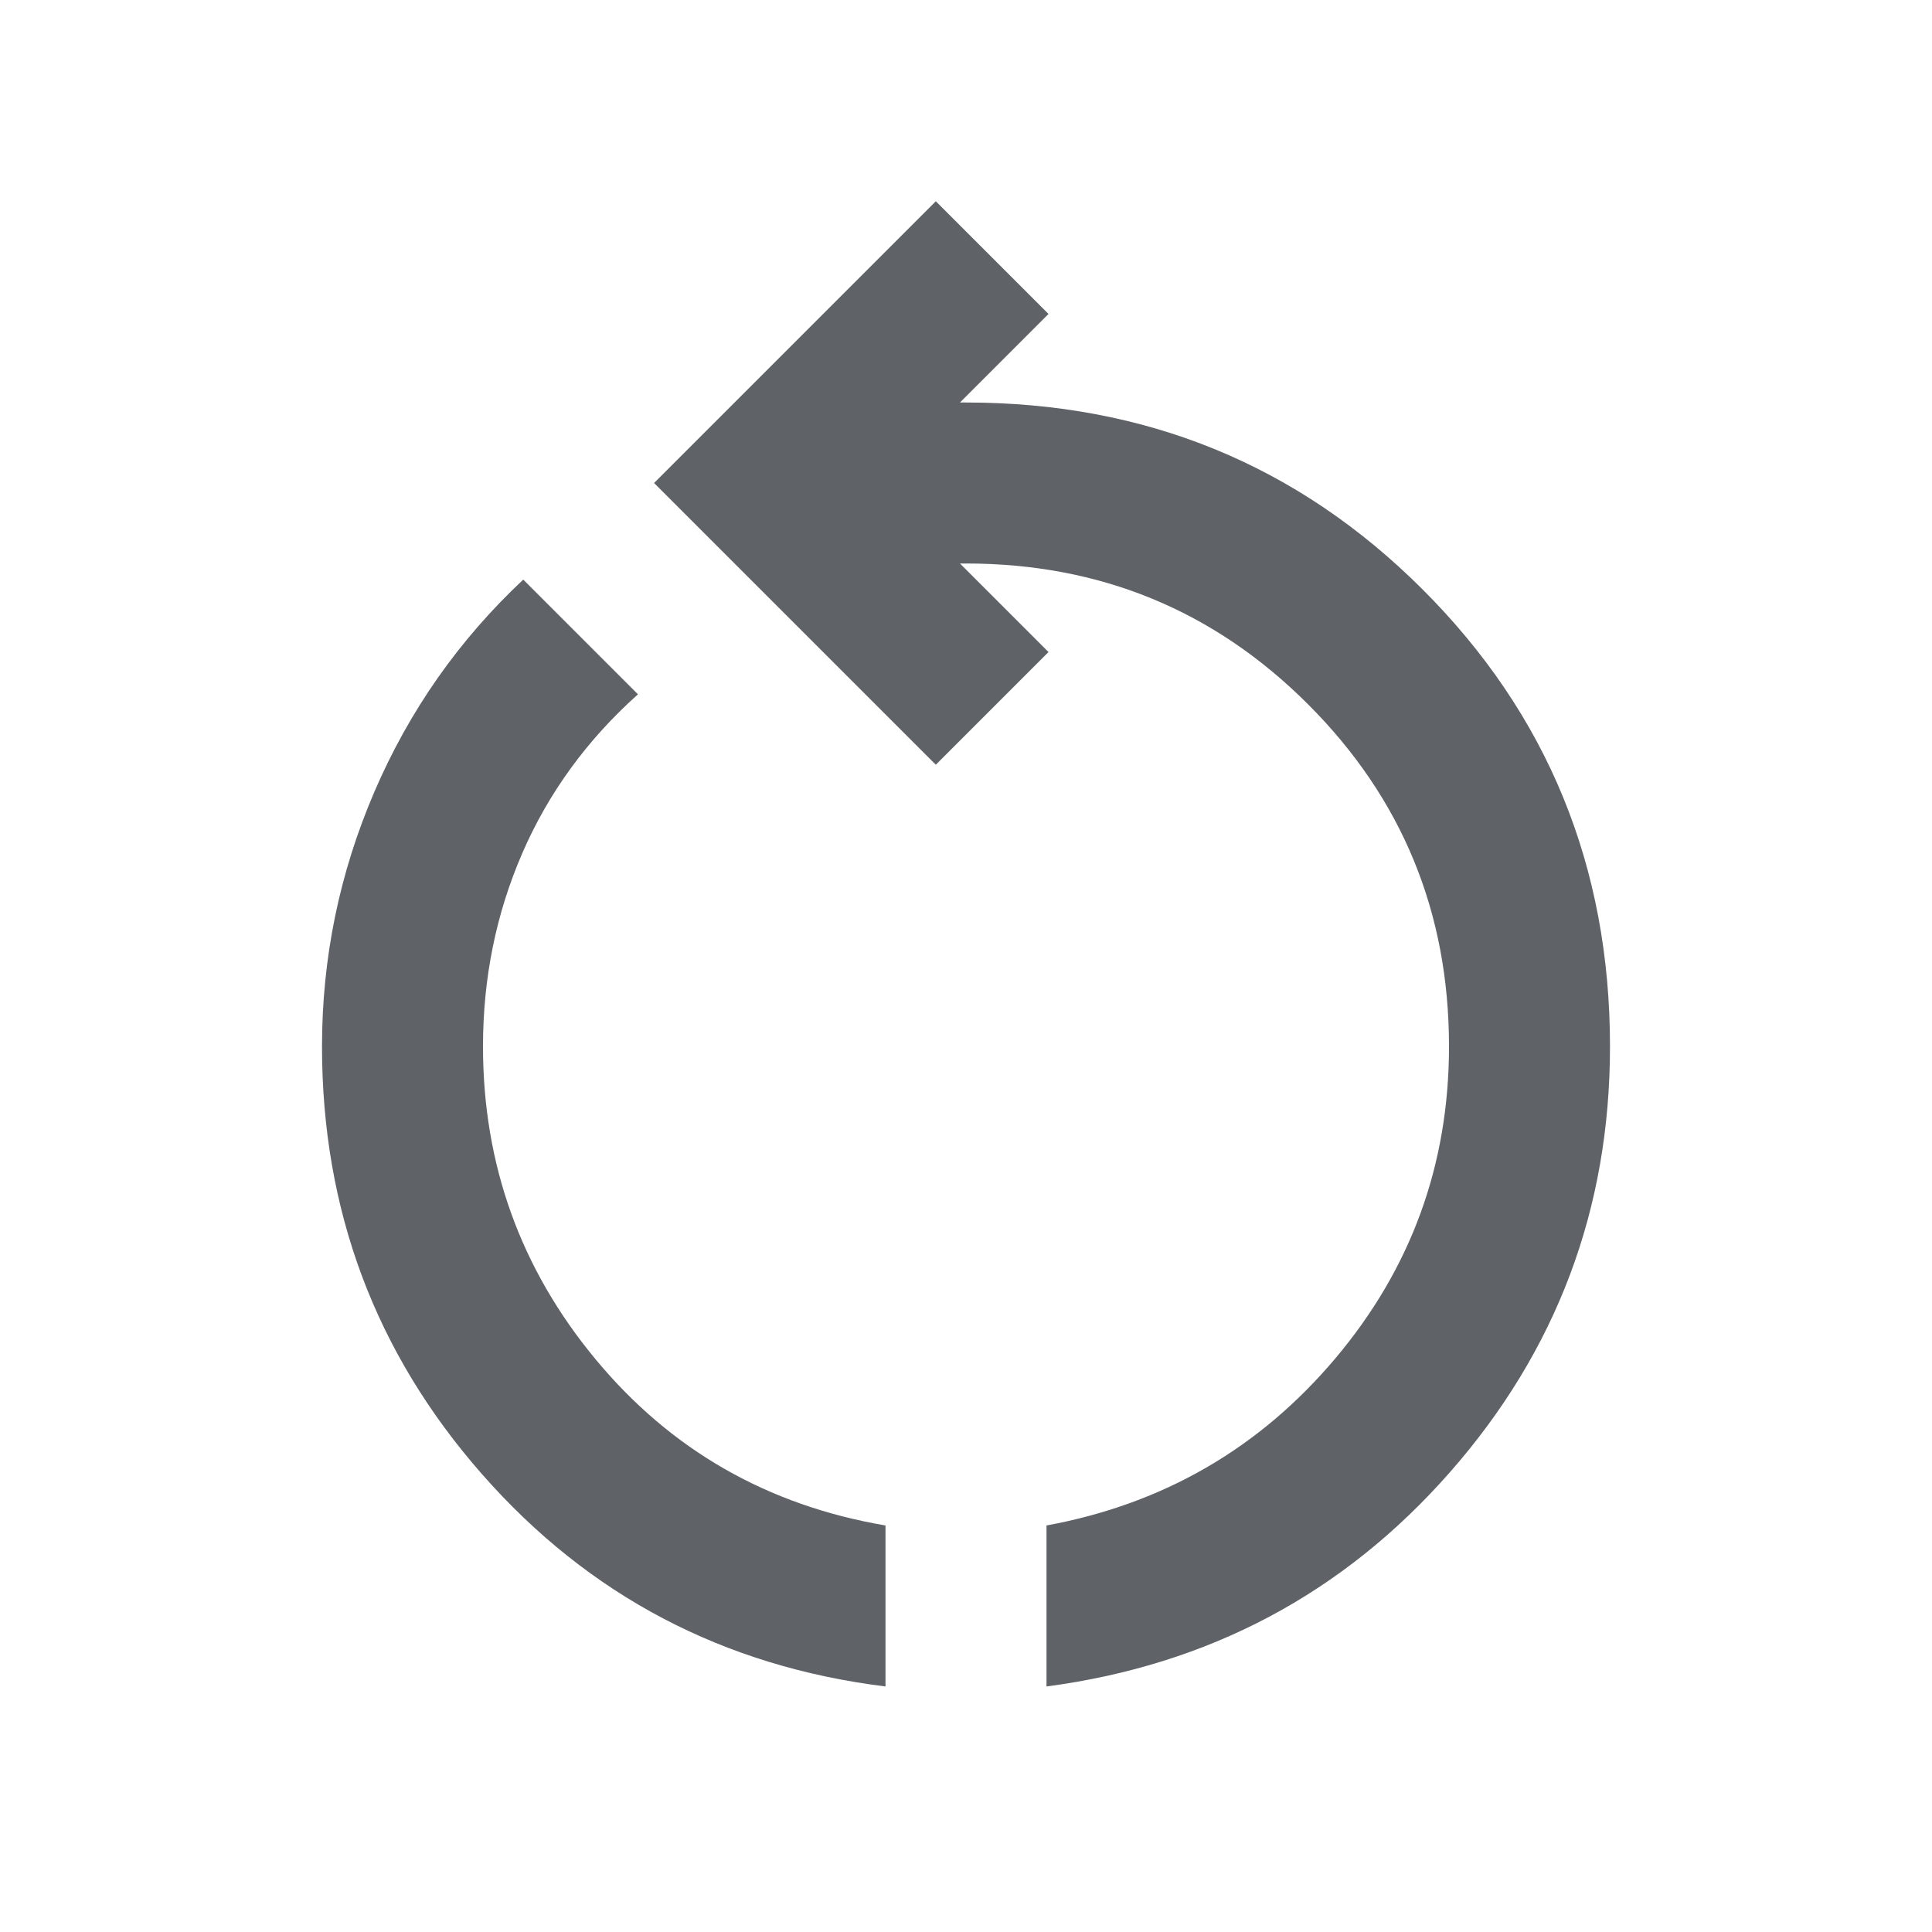
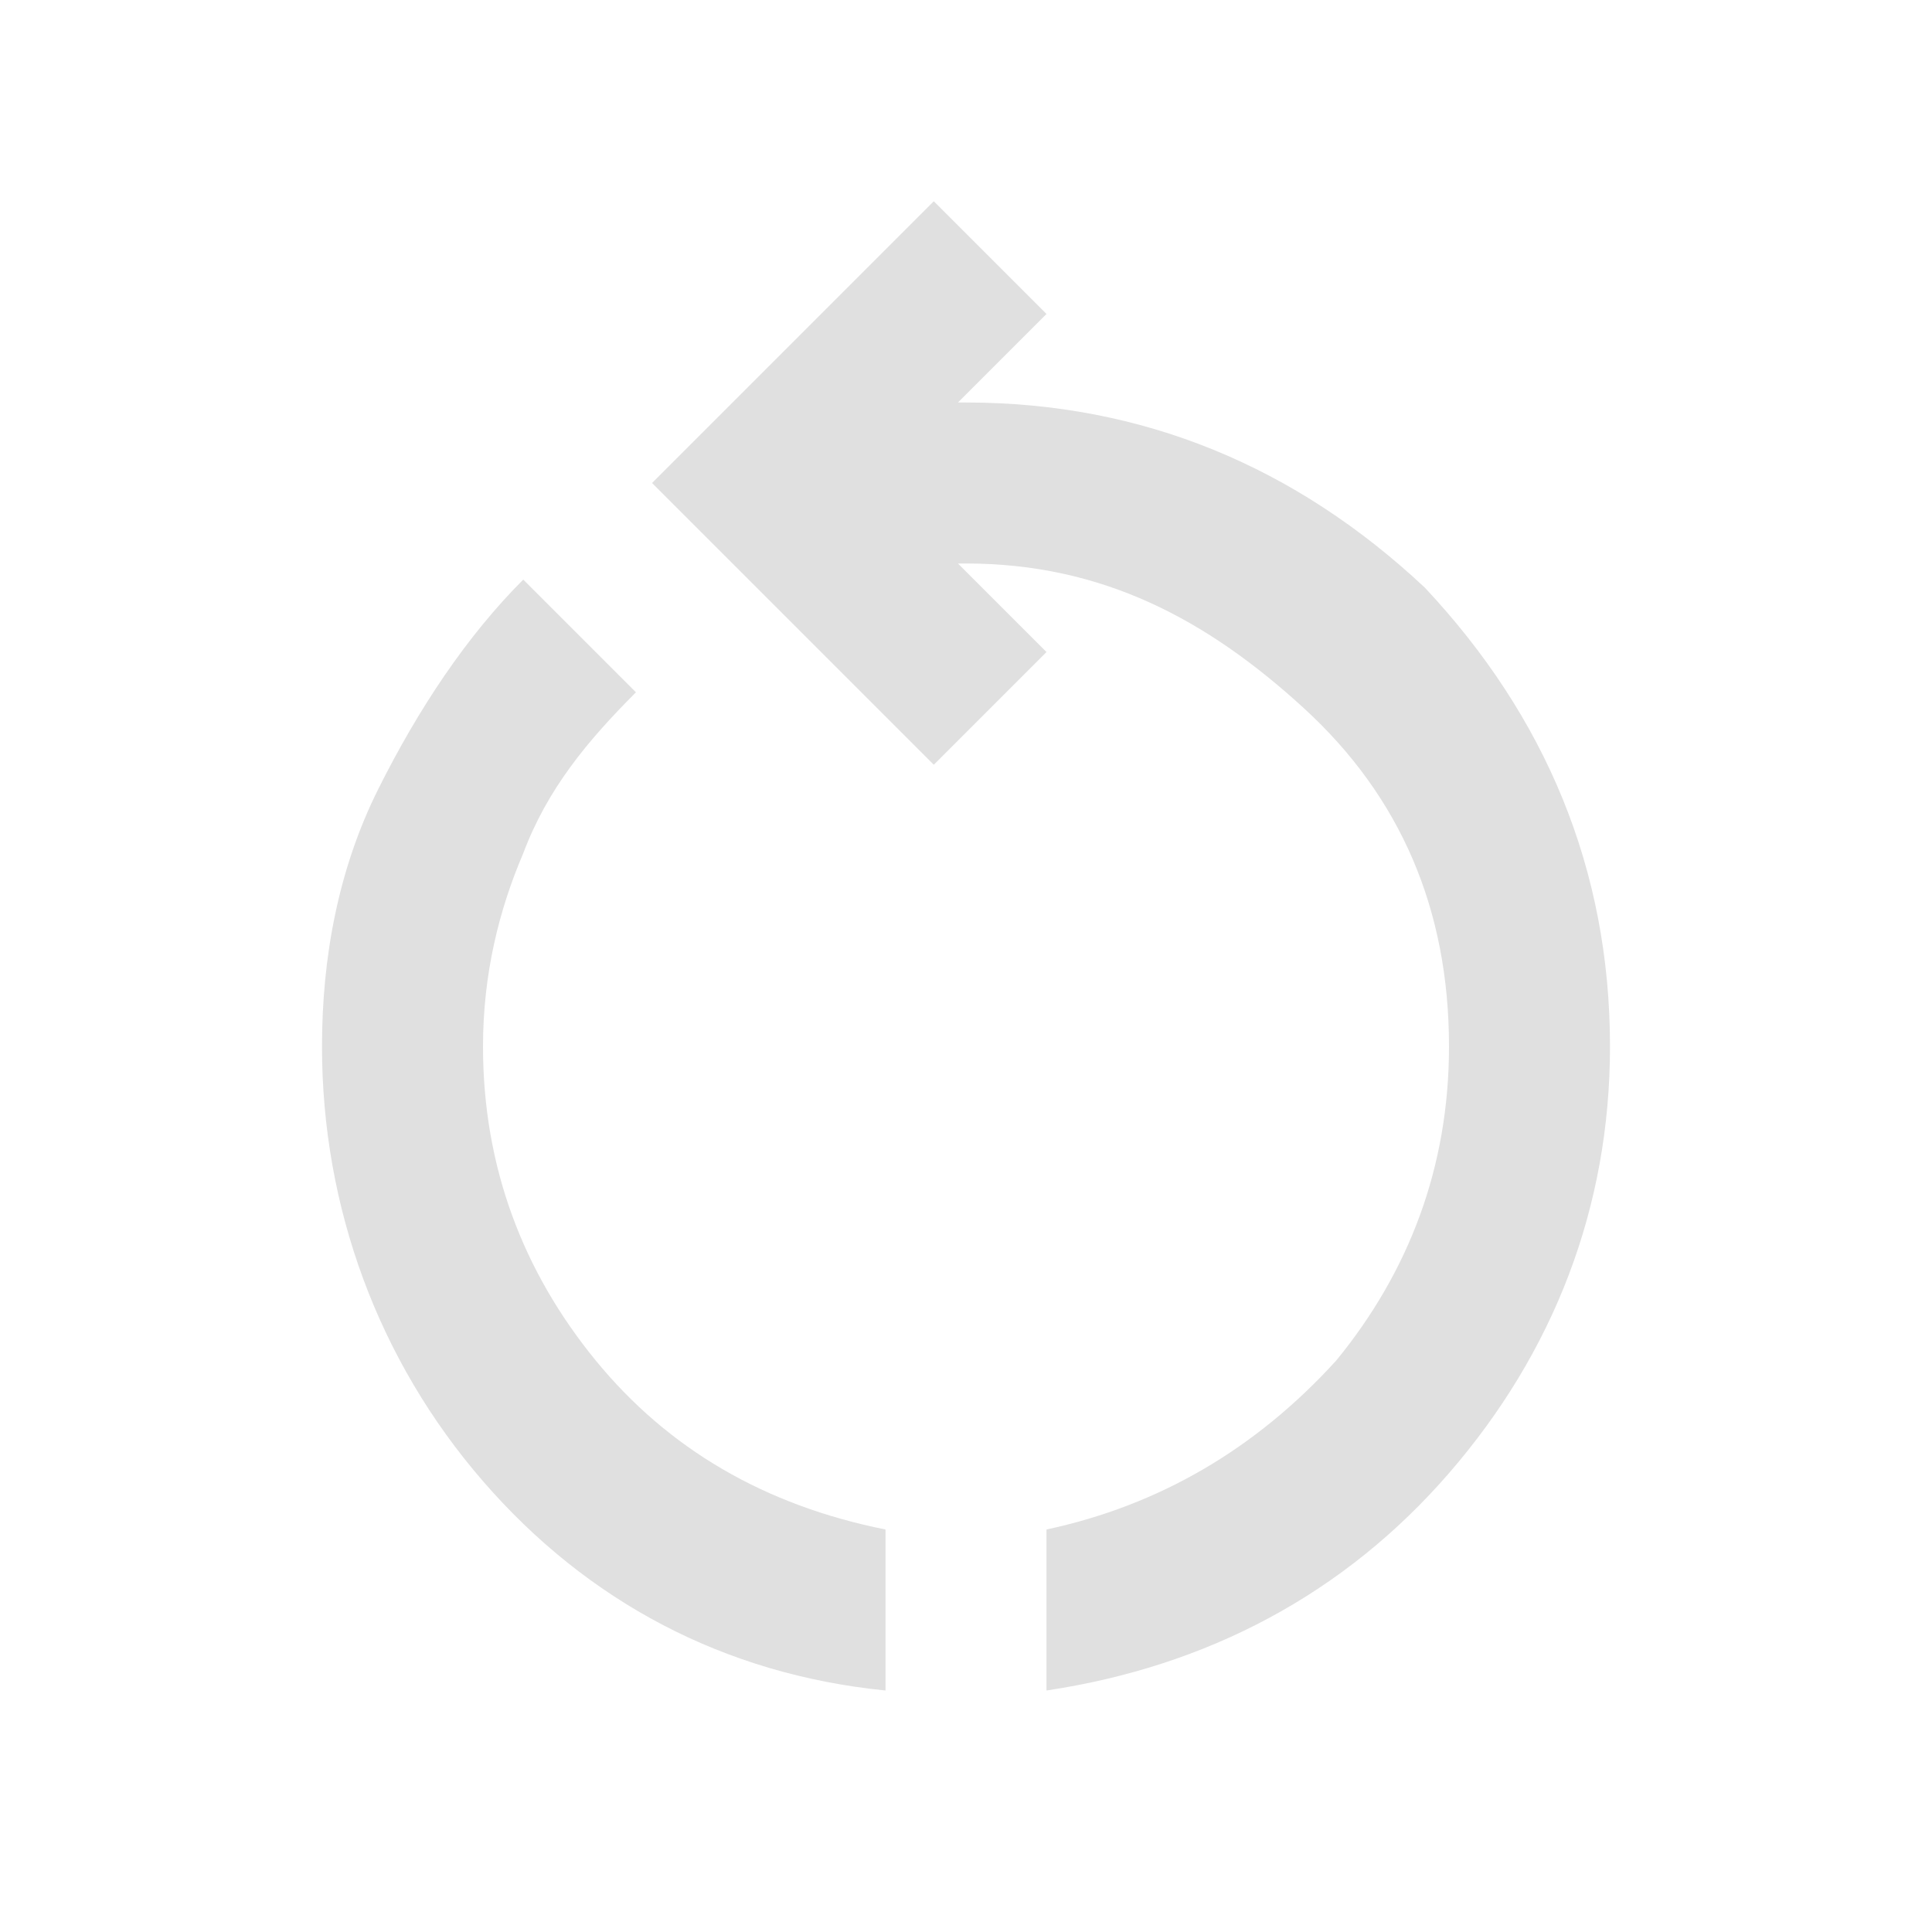
- <svg xmlns="http://www.w3.org/2000/svg" height="24px" viewBox="0 -960 960 960" width="24px" fill="#5f6368">
-   <path d="M440-122q-121-15-200.5-105.5T160-440q0-66 26-126.5T260-672l57 57q-38 34-57.5 79T240-440q0 88 56 155.5T440-202v80Zm80 0v-80q87-16 143.5-83T720-440q0-100-70-170t-170-70h-3l44 44-56 56-140-140 140-140 56 56-44 44h3q134 0 227 93t93 227q0 121-79.5 211.5T520-122Z" />
+ <svg xmlns="http://www.w3.org/2000/svg" version="1.1" id="Layer_1" x="0px" y="0px" viewBox="0 0 24 24" style="enable-background:new 0 0 24 24;" xml:space="preserve">
+   <style type="text/css">
+ 	.st0{fill:#E0E0E0;}
+ </style>
+   <path class="st0" d="M11,21c-2-0.2-3.7-1.1-5-2.6S4,15,4,13c0-1.1,0.2-2.2,0.7-3.2s1.1-1.9,1.8-2.6l1.4,1.4c-0.6,0.6-1.1,1.2-1.4,2  C6.2,11.3,6,12.1,6,13c0,1.5,0.5,2.8,1.4,3.9S9.5,18.7,11,19V21z M13,21v-2c1.4-0.3,2.6-1,3.6-2.1c0.9-1.1,1.4-2.4,1.4-3.9  c0-1.7-0.6-3.1-1.8-4.2S13.7,7,12,7h-0.1L13,8.1l-1.4,1.4L8.1,6l3.5-3.5L13,3.9L11.9,5H12c2.2,0,4.1,0.8,5.7,2.3  C19.2,8.9,20,10.8,20,13c0,2-0.7,3.8-2,5.3C16.7,19.8,15,20.7,13,21z" />
</svg>
